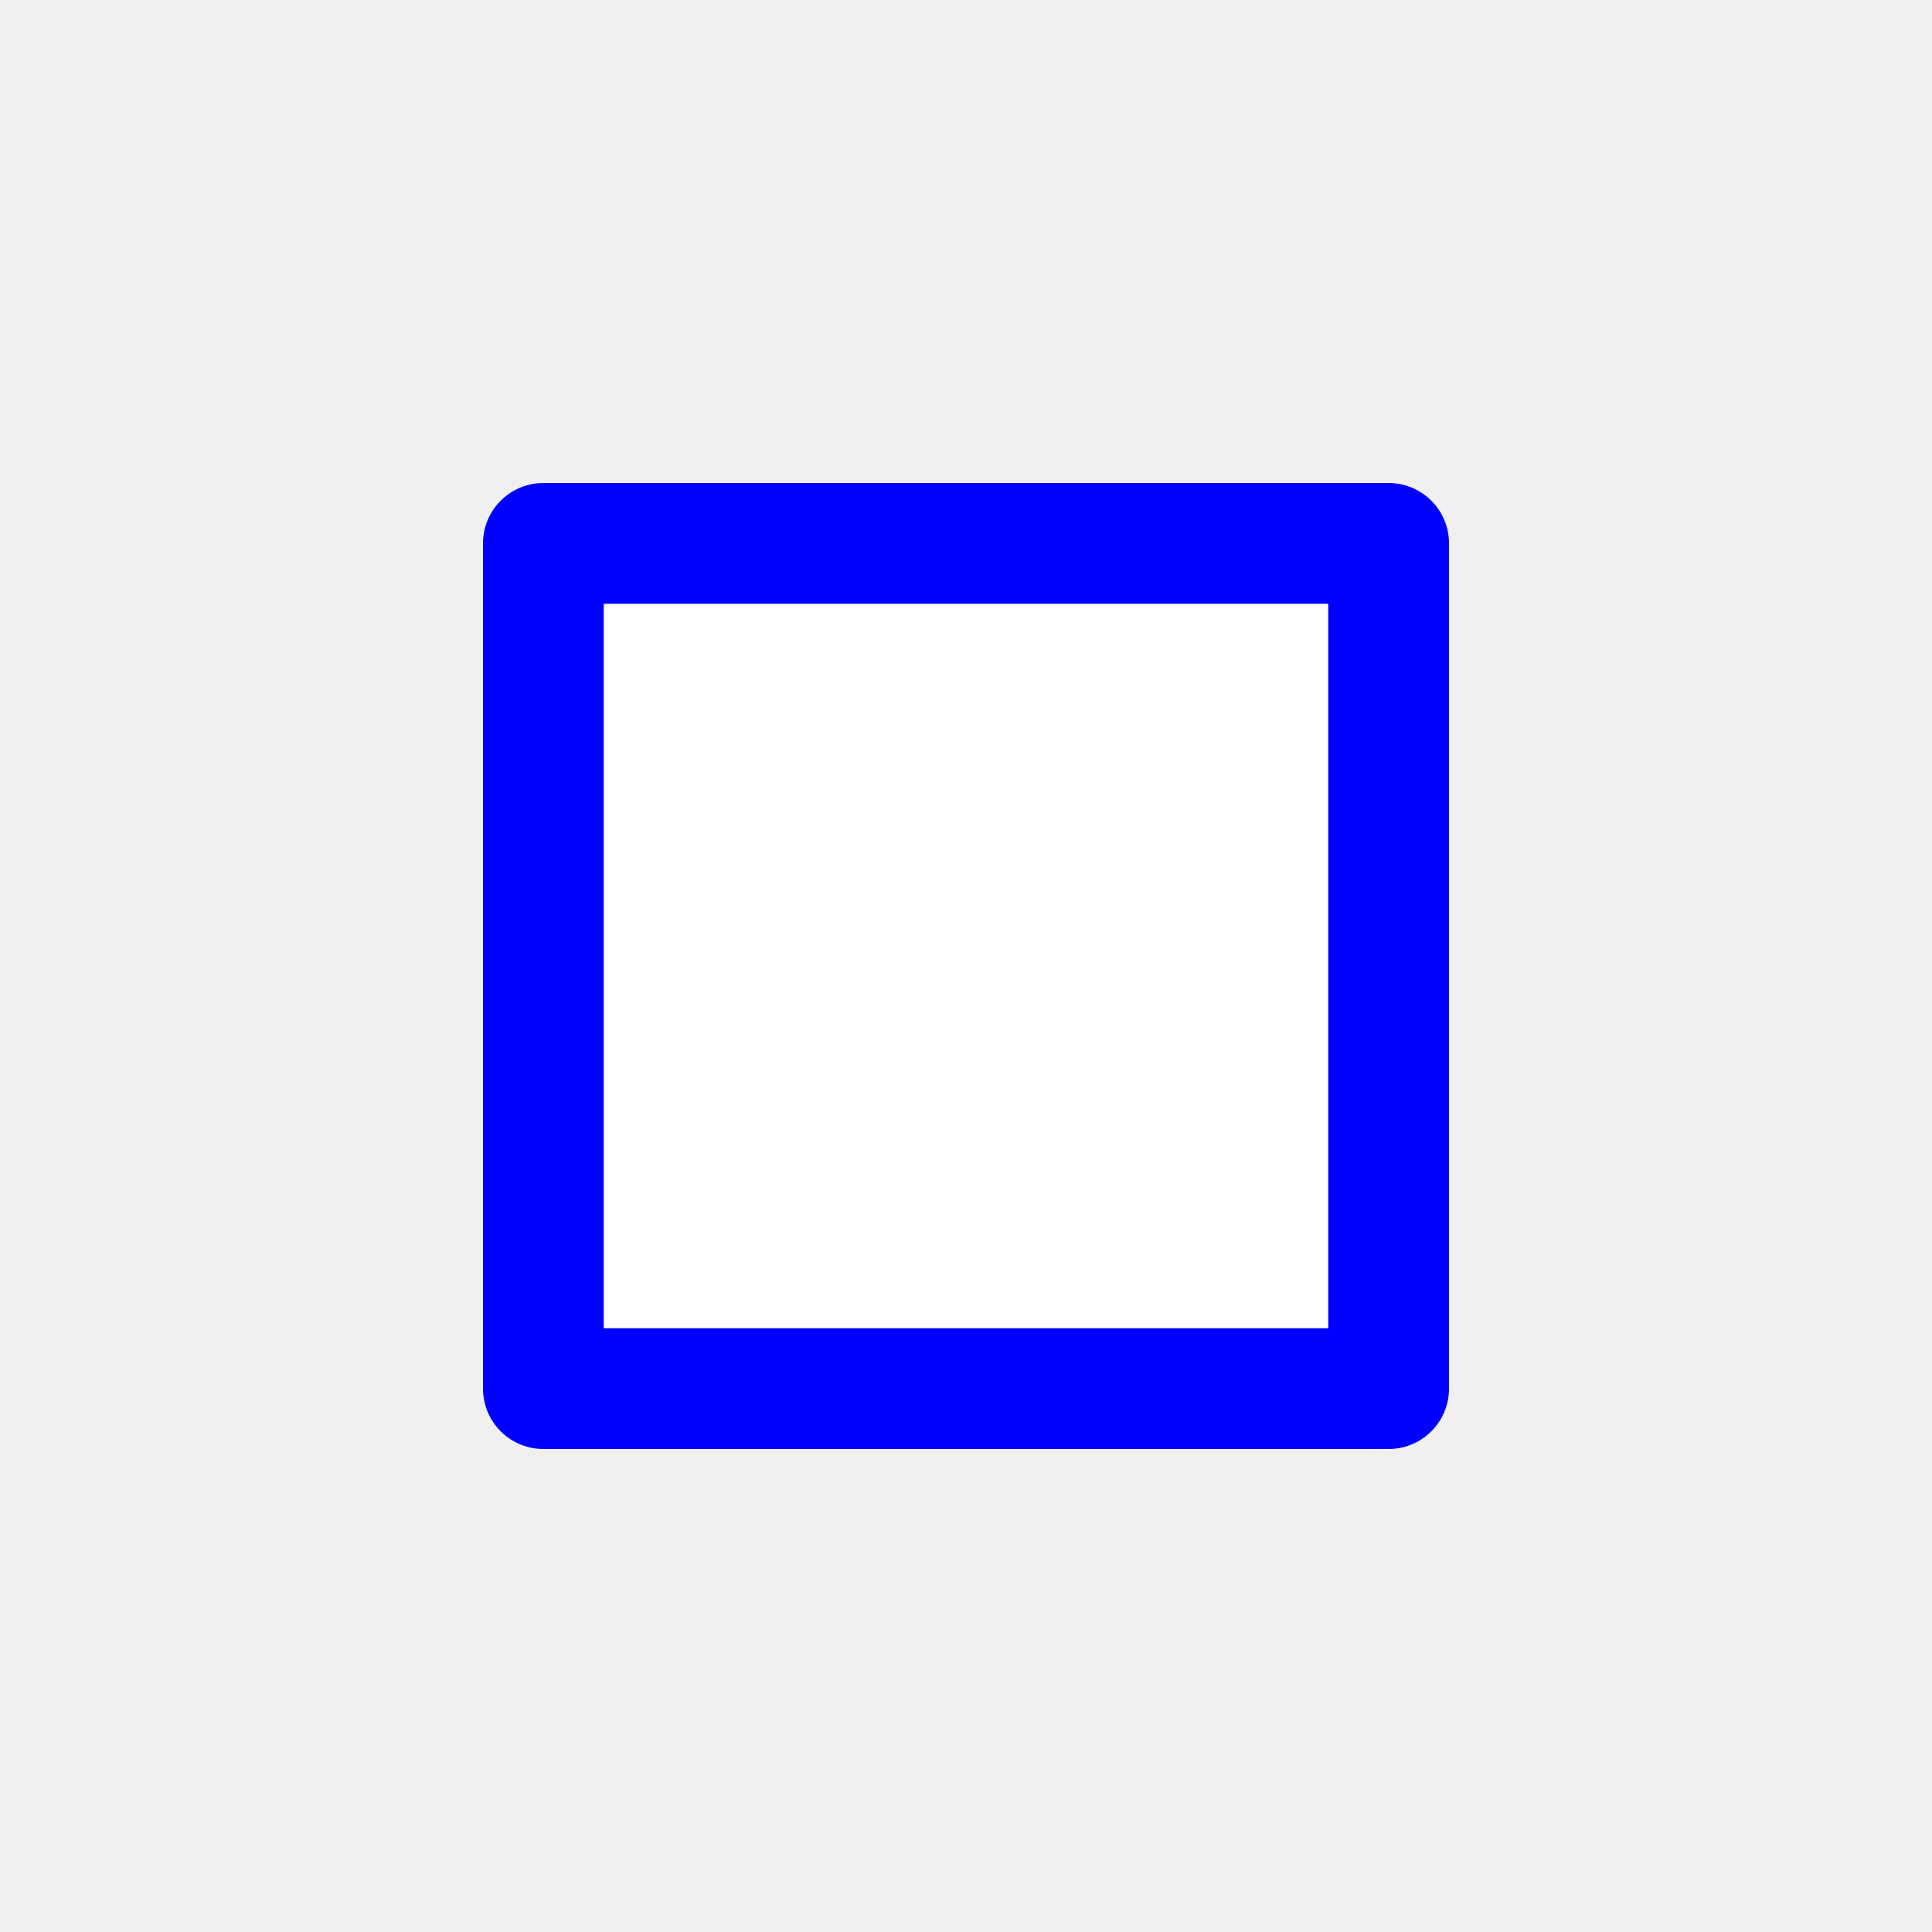
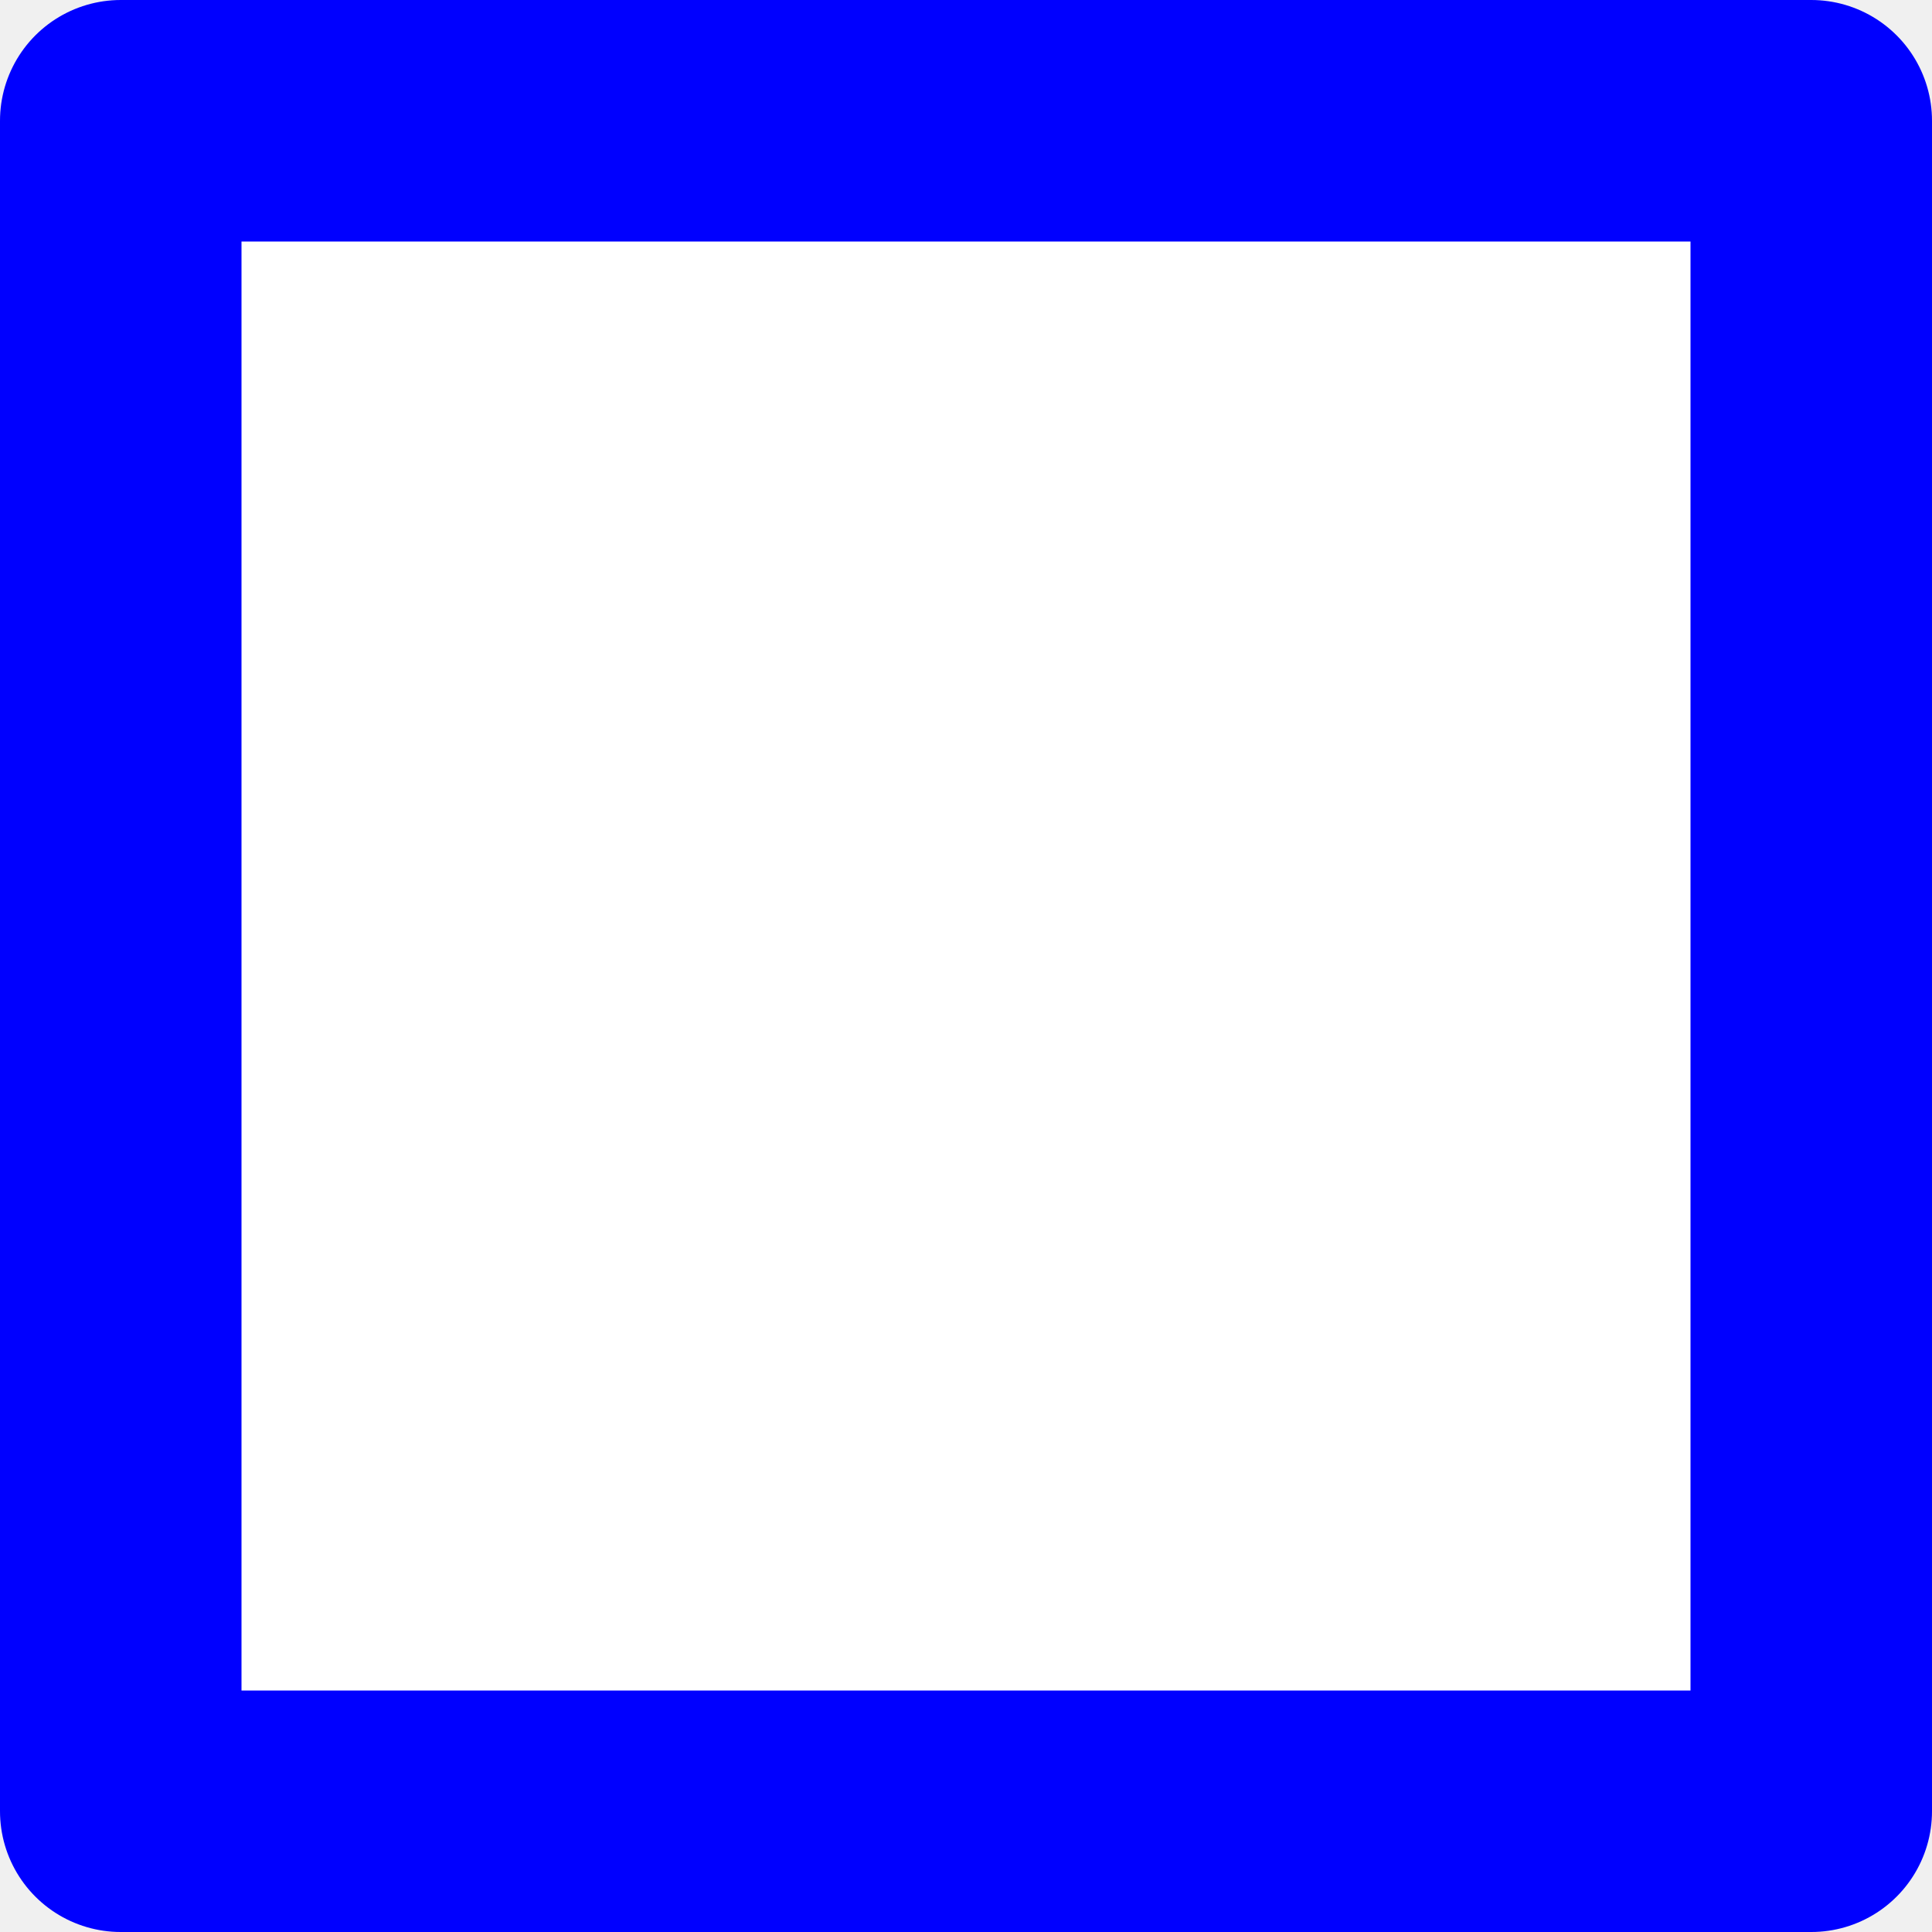
- <svg xmlns="http://www.w3.org/2000/svg" height="32" viewBox="0 0 32 32" width="32" id="pg">
-   <path d="M9,9 h14 v14 h-14 z" stroke="blue" stroke-linejoin="round" stroke-width="2" fill="white" />
+ <svg xmlns="http://www.w3.org/2000/svg" height="16" viewBox="0 0 16 16" width="16" id="pg">
+   <path d="M1,1 h14 v14 h-14 z" stroke="blue" stroke-linejoin="round" stroke-width="2" fill="white" />
</svg>
